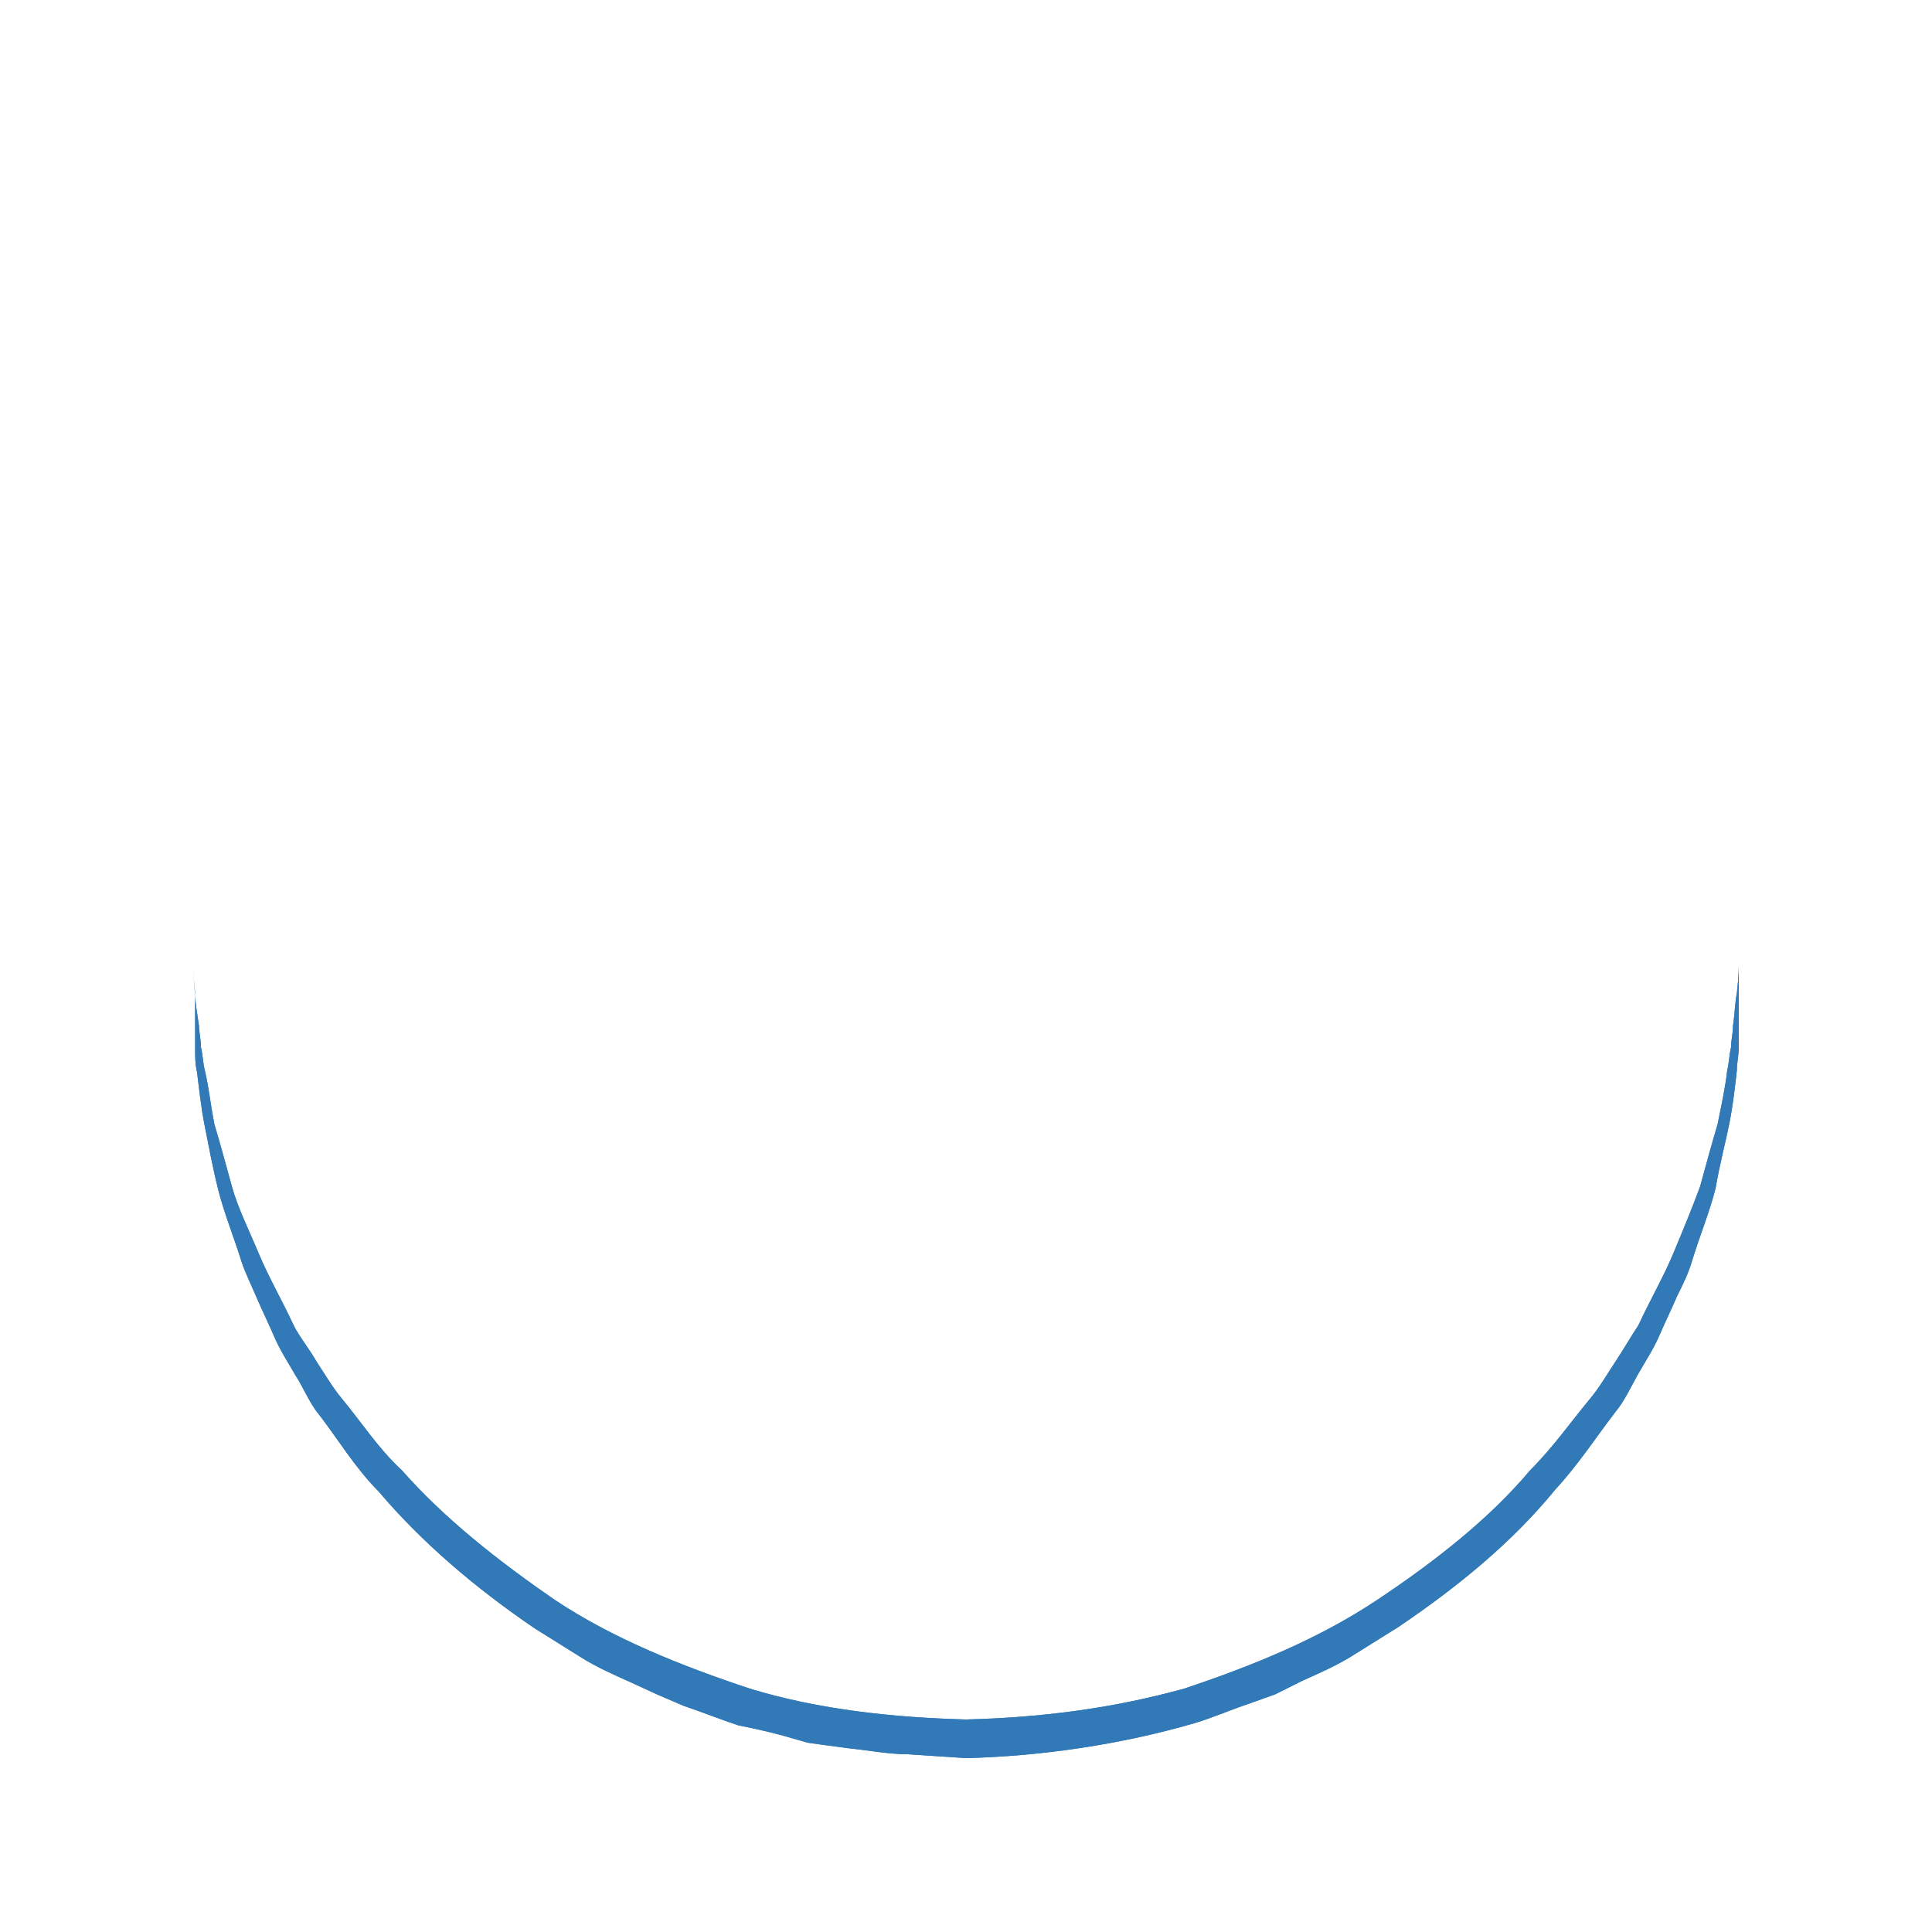
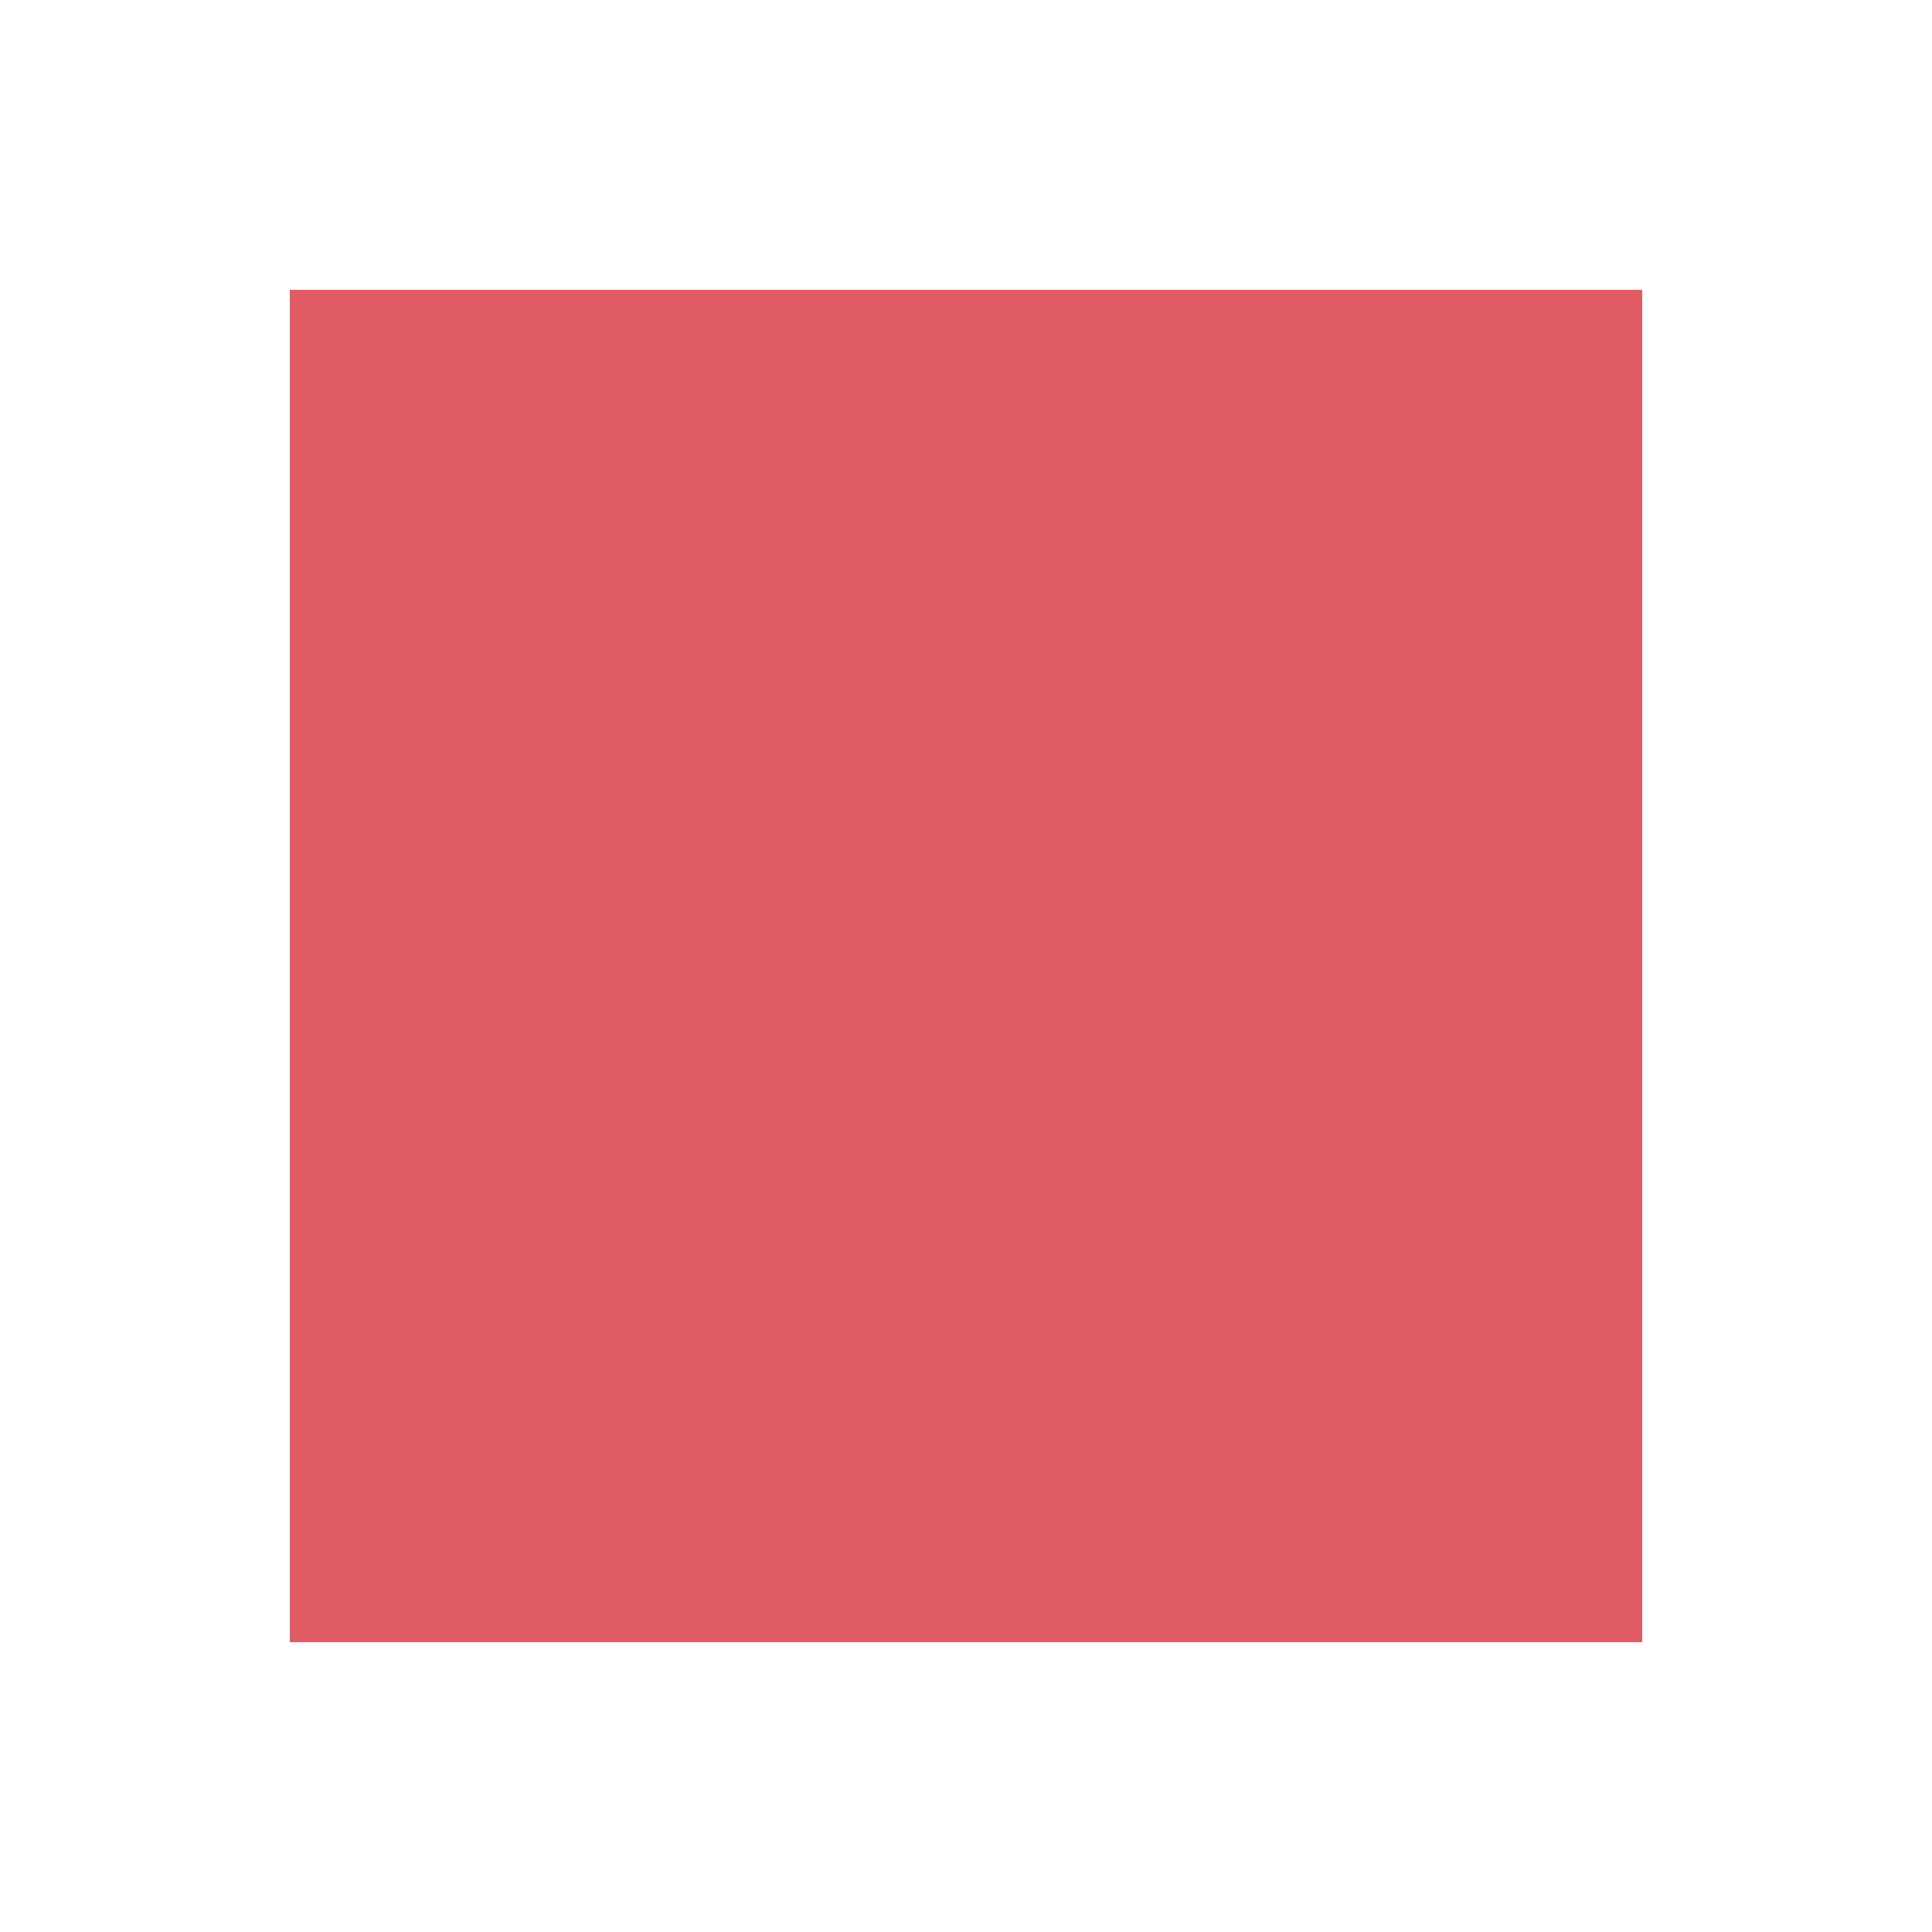
- <svg xmlns="http://www.w3.org/2000/svg" width="120px" height="120px" viewBox="0 0 100 100" preserveAspectRatio="xMidYMid" class="uil-ring">
-   <rect x="0" y="0" width="100" height="100" fill="none" class="bk" />
-   <defs>
-     <filter id="uil-ring-shadow" x="-100%" y="-100%" width="300%" height="300%">
-       <feOffset result="offOut" in="SourceGraphic" dx="0" dy="0" />
-       <feGaussianBlur result="blurOut" in="offOut" stdDeviation="0" />
-       <feBlend in="SourceGraphic" in2="blurOut" mode="normal" />
-     </filter>
-   </defs>
-   <path d="M10,50c0,0,0,0.5,0.1,1.4c0,0.5,0.1,1,0.2,1.7c0,0.3,0.1,0.7,0.1,1.1c0.1,0.4,0.1,0.8,0.2,1.2c0.2,0.8,0.3,1.8,0.5,2.8 c0.3,1,0.6,2.1,0.9,3.2c0.3,1.1,0.9,2.3,1.4,3.5c0.5,1.2,1.2,2.4,1.8,3.7c0.3,0.6,0.8,1.2,1.2,1.9c0.4,0.6,0.8,1.3,1.3,1.9 c1,1.2,1.9,2.6,3.1,3.7c2.2,2.5,5,4.7,7.9,6.7c3,2,6.5,3.4,10.1,4.6c3.6,1.1,7.5,1.5,11.2,1.6c4-0.1,7.7-0.6,11.3-1.6 c3.6-1.2,7-2.6,10-4.6c3-2,5.8-4.2,7.9-6.7c1.2-1.2,2.1-2.5,3.1-3.7c0.5-0.6,0.9-1.3,1.3-1.9c0.4-0.6,0.8-1.3,1.2-1.9 c0.6-1.3,1.3-2.5,1.8-3.7c0.5-1.2,1-2.4,1.4-3.5c0.3-1.1,0.6-2.2,0.9-3.2c0.2-1,0.4-1.9,0.5-2.8c0.1-0.4,0.1-0.8,0.2-1.2 c0-0.4,0.1-0.7,0.1-1.1c0.1-0.7,0.1-1.2,0.2-1.7C90,50.5,90,50,90,50s0,0.5,0,1.4c0,0.5,0,1,0,1.7c0,0.3,0,0.7,0,1.1 c0,0.4-0.1,0.8-0.1,1.2c-0.1,0.9-0.2,1.8-0.4,2.8c-0.2,1-0.5,2.1-0.7,3.3c-0.3,1.2-0.8,2.4-1.2,3.7c-0.2,0.7-0.5,1.3-0.8,1.9 c-0.3,0.7-0.6,1.3-0.9,2c-0.3,0.7-0.7,1.3-1.1,2c-0.4,0.7-0.7,1.4-1.2,2c-1,1.3-1.9,2.7-3.1,4c-2.2,2.7-5,5-8.1,7.1 c-0.8,0.5-1.6,1-2.4,1.5c-0.8,0.5-1.7,0.9-2.6,1.3L66,87.7l-1.4,0.5c-0.9,0.3-1.8,0.7-2.8,1c-3.8,1.1-7.9,1.7-11.8,1.8L47,90.8 c-1,0-2-0.2-3-0.3l-1.5-0.2l-0.7-0.1L41.1,90c-1-0.3-1.9-0.5-2.9-0.7c-0.9-0.3-1.9-0.7-2.8-1L34,87.7l-1.3-0.6 c-0.9-0.4-1.8-0.8-2.6-1.3c-0.8-0.5-1.6-1-2.4-1.5c-3.1-2.1-5.9-4.5-8.1-7.1c-1.2-1.2-2.1-2.7-3.1-4c-0.5-0.6-0.8-1.4-1.2-2 c-0.4-0.7-0.8-1.3-1.1-2c-0.3-0.7-0.6-1.3-0.9-2c-0.3-0.7-0.6-1.3-0.8-1.9c-0.4-1.3-0.9-2.5-1.2-3.7c-0.3-1.2-0.5-2.3-0.7-3.3 c-0.2-1-0.3-2-0.4-2.8c-0.1-0.4-0.1-0.8-0.1-1.2c0-0.4,0-0.7,0-1.1c0-0.7,0-1.2,0-1.7C10,50.5,10,50,10,50z" fill="#337ab7" filter="url(#uil-ring-shadow)">
-     <animateTransform attributeName="transform" type="rotate" from="0 50 50" to="360 50 50" repeatCount="indefinite" dur="1s" />
-   </path>
+ <svg xmlns="http://www.w3.org/2000/svg" style="margin: auto; background: none; display: block; shape-rendering: auto;" width="200px" height="200px" viewBox="0 0 100 100" preserveAspectRatio="xMidYMid">
+   <g transform="translate(50 50) scale(0.7) translate(-50 -50)">
+     <g>
+       <animateTransform attributeName="transform" type="rotate" repeatCount="indefinite" calcMode="spline" dur="4s" values="0 50 50;90 50 50;180 50 50;270 50 50;360 50 50" keyTimes="0;0.25;0.5;0.75;1" keySplines="0 1 0 1;0 1 0 1;0 1 0 1;0 1 0 1" />
+       <g>
+         <animateTransform attributeName="transform" type="scale" dur="1s" repeatCount="indefinite" calcMode="spline" values="1;1;0.5" keyTimes="0;0.5;1" keySplines="1 0 0 1;1 0 0 1" />
+         <g transform="translate(25 25)">
+           <rect x="-25" y="-25" width="52" height="52" fill="#e15b64">
+             <animate attributeName="fill" dur="4s" repeatCount="indefinite" calcMode="spline" values="#e15b64;#f47e60;#f8b26a;#abbd81;#e15b64" keyTimes="0;0.25;0.5;0.75;1" keySplines="0 1 0 1;0 1 0 1;0 1 0 1;0 1 0 1" />
+           </rect>
+         </g>
+         <g transform="translate(25 75)">
+           <rect x="-25" y="-25" width="52" height="50" fill="#e15b64">
+             <animateTransform attributeName="transform" type="scale" dur="1s" repeatCount="indefinite" calcMode="spline" values="0;1;1" keyTimes="0;0.5;1" keySplines="1 0 0 1;1 0 0 1" />
+             <animate attributeName="fill" dur="4s" repeatCount="indefinite" calcMode="spline" values="#e15b64;#f47e60;#f8b26a;#abbd81;#e15b64" keyTimes="0;0.25;0.5;0.75;1" keySplines="0 1 0 1;0 1 0 1;0 1 0 1;0 1 0 1" />
+           </rect>
+         </g>
+         <g transform="translate(75 25)">
+           <rect x="-25" y="-25" width="50" height="52" fill="#e15b64">
+             <animateTransform attributeName="transform" type="scale" dur="1s" repeatCount="indefinite" calcMode="spline" values="0;1;1" keyTimes="0;0.5;1" keySplines="1 0 0 1;1 0 0 1" />
+             <animate attributeName="fill" dur="4s" repeatCount="indefinite" calcMode="spline" values="#e15b64;#f47e60;#f8b26a;#abbd81;#e15b64" keyTimes="0;0.25;0.5;0.75;1" keySplines="0 1 0 1;0 1 0 1;0 1 0 1;0 1 0 1" />
+           </rect>
+         </g>
+         <g transform="translate(75 75)">
+           <rect x="-25" y="-25" width="50" height="50" fill="#e15b64">
+             <animateTransform attributeName="transform" type="scale" dur="1s" repeatCount="indefinite" calcMode="spline" values="0;1;1" keyTimes="0;0.5;1" keySplines="1 0 0 1;1 0 0 1" />
+             <animate attributeName="fill" dur="4s" repeatCount="indefinite" calcMode="spline" values="#e15b64;#f47e60;#f8b26a;#abbd81;#e15b64" keyTimes="0;0.25;0.5;0.75;1" keySplines="0 1 0 1;0 1 0 1;0 1 0 1;0 1 0 1" />
+           </rect>
+         </g>
+       </g>
+     </g>
+   </g>
</svg>
